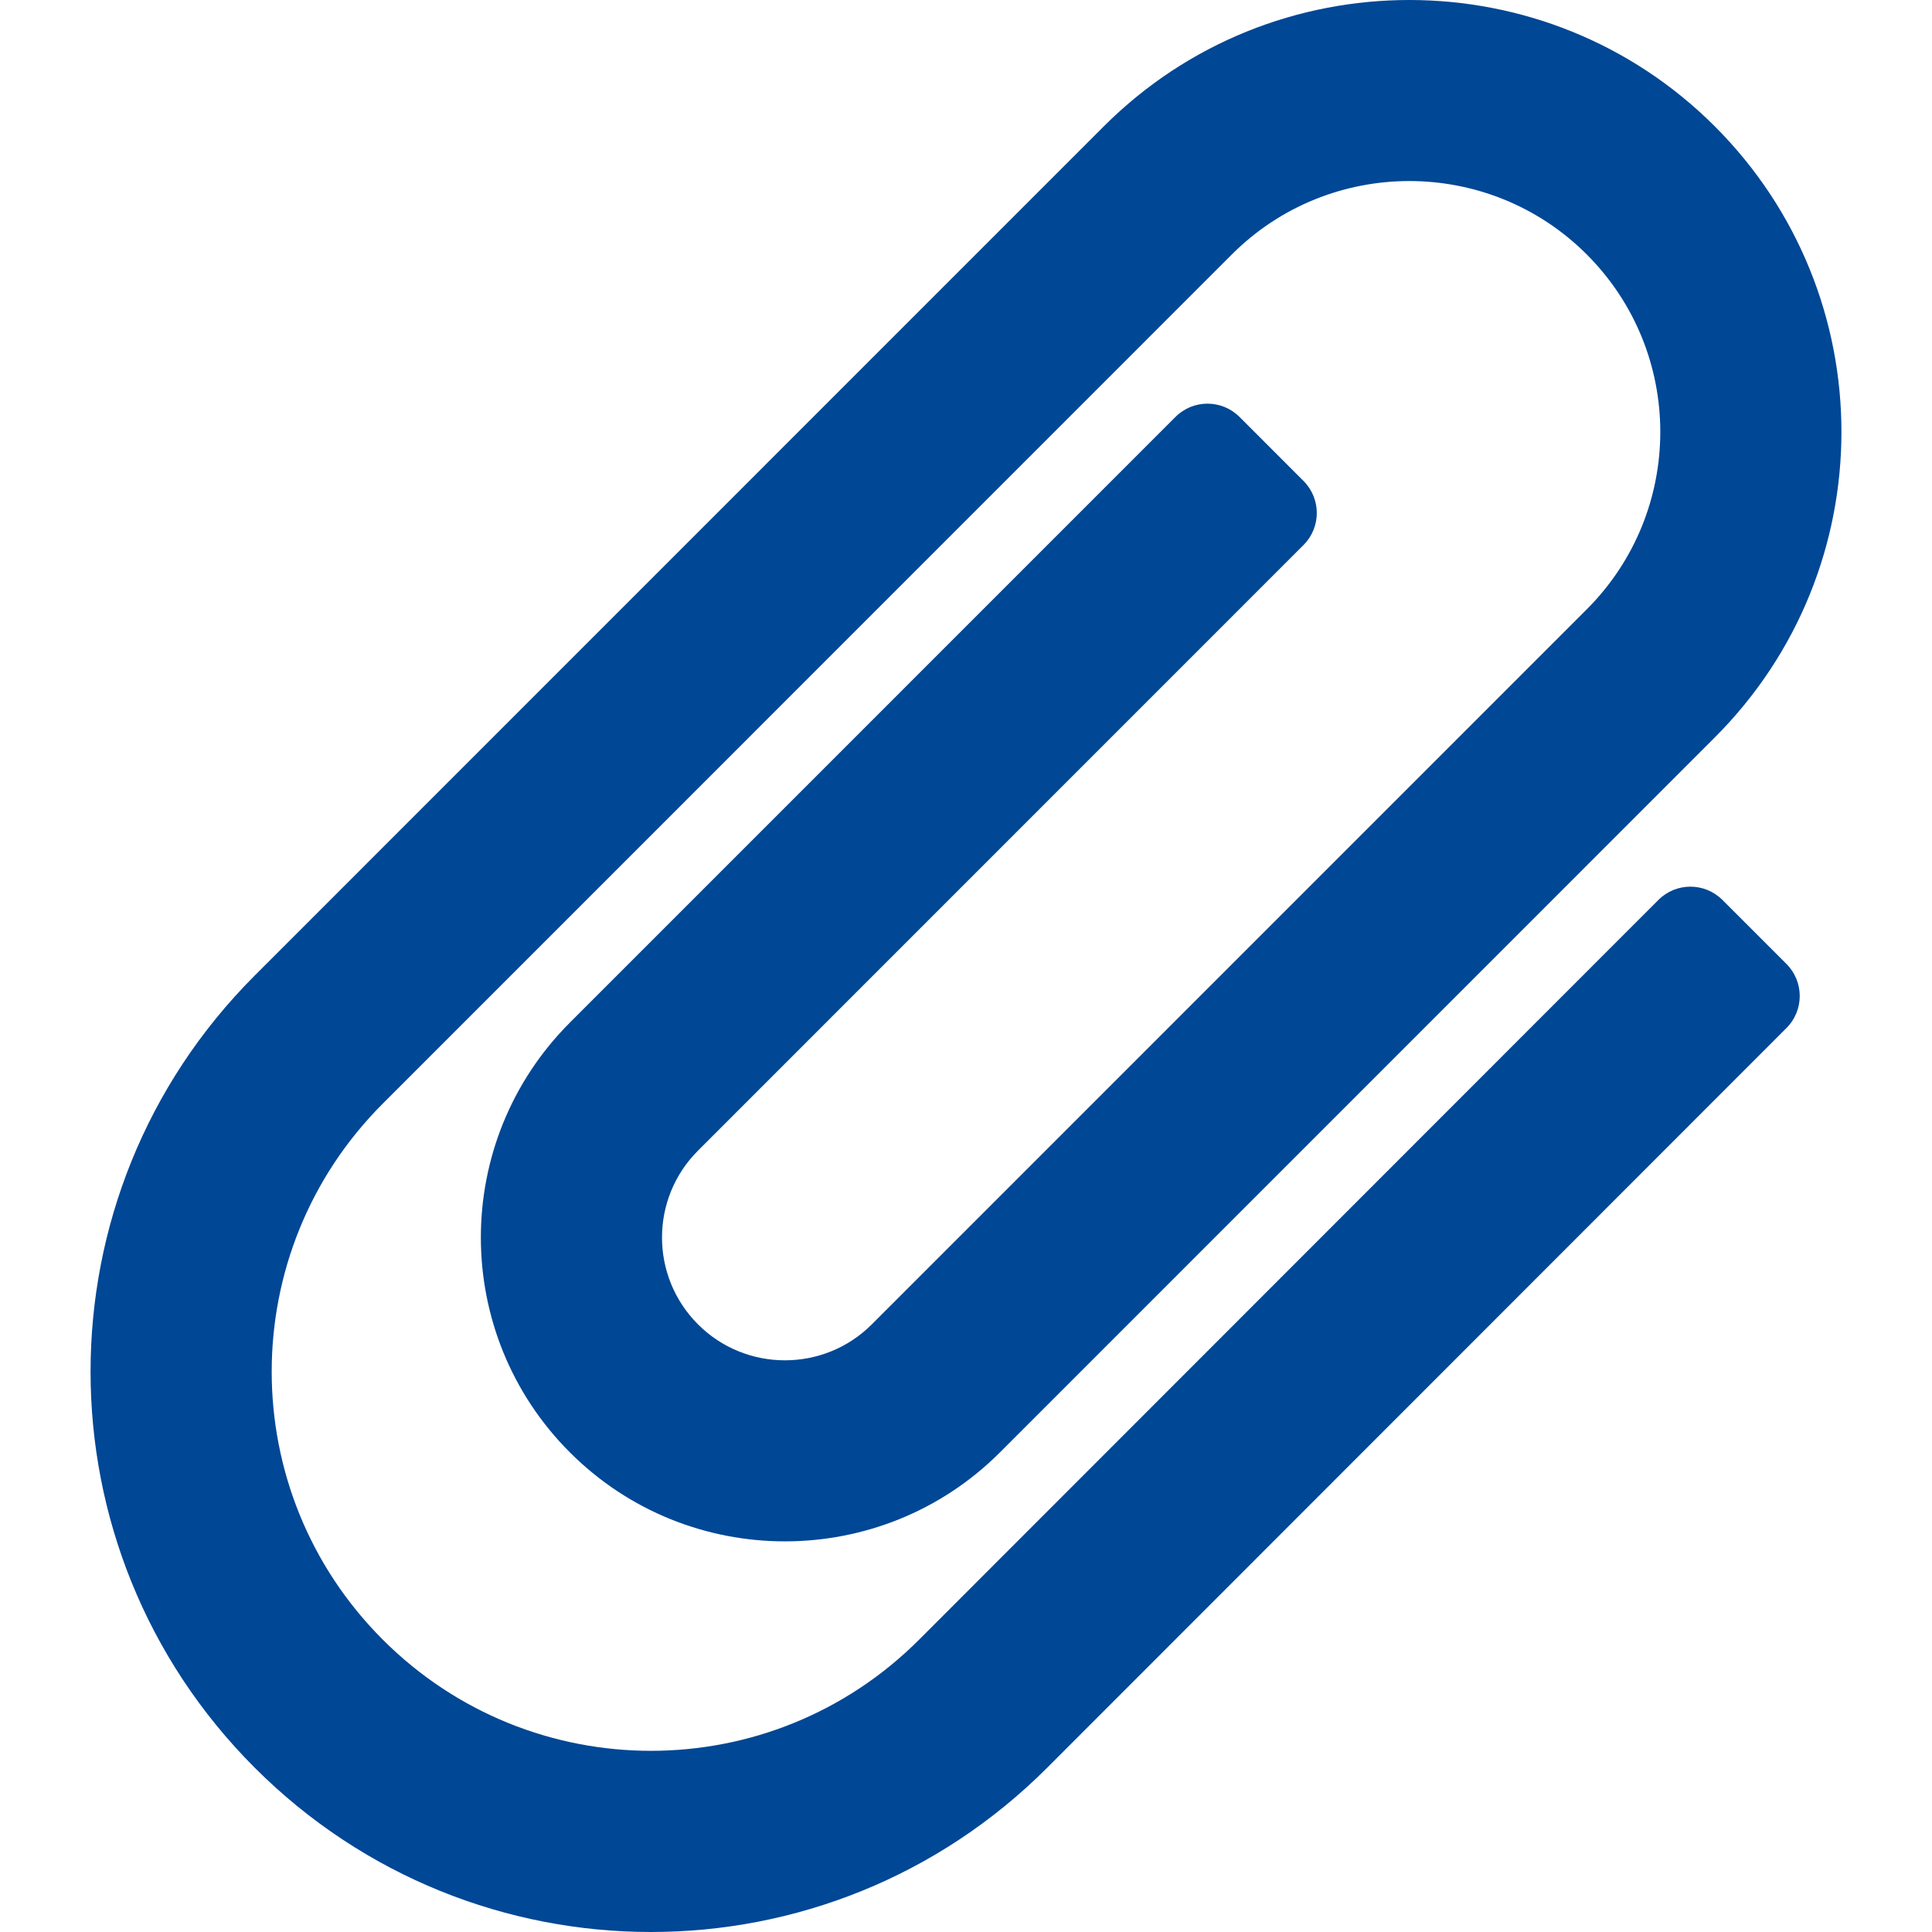
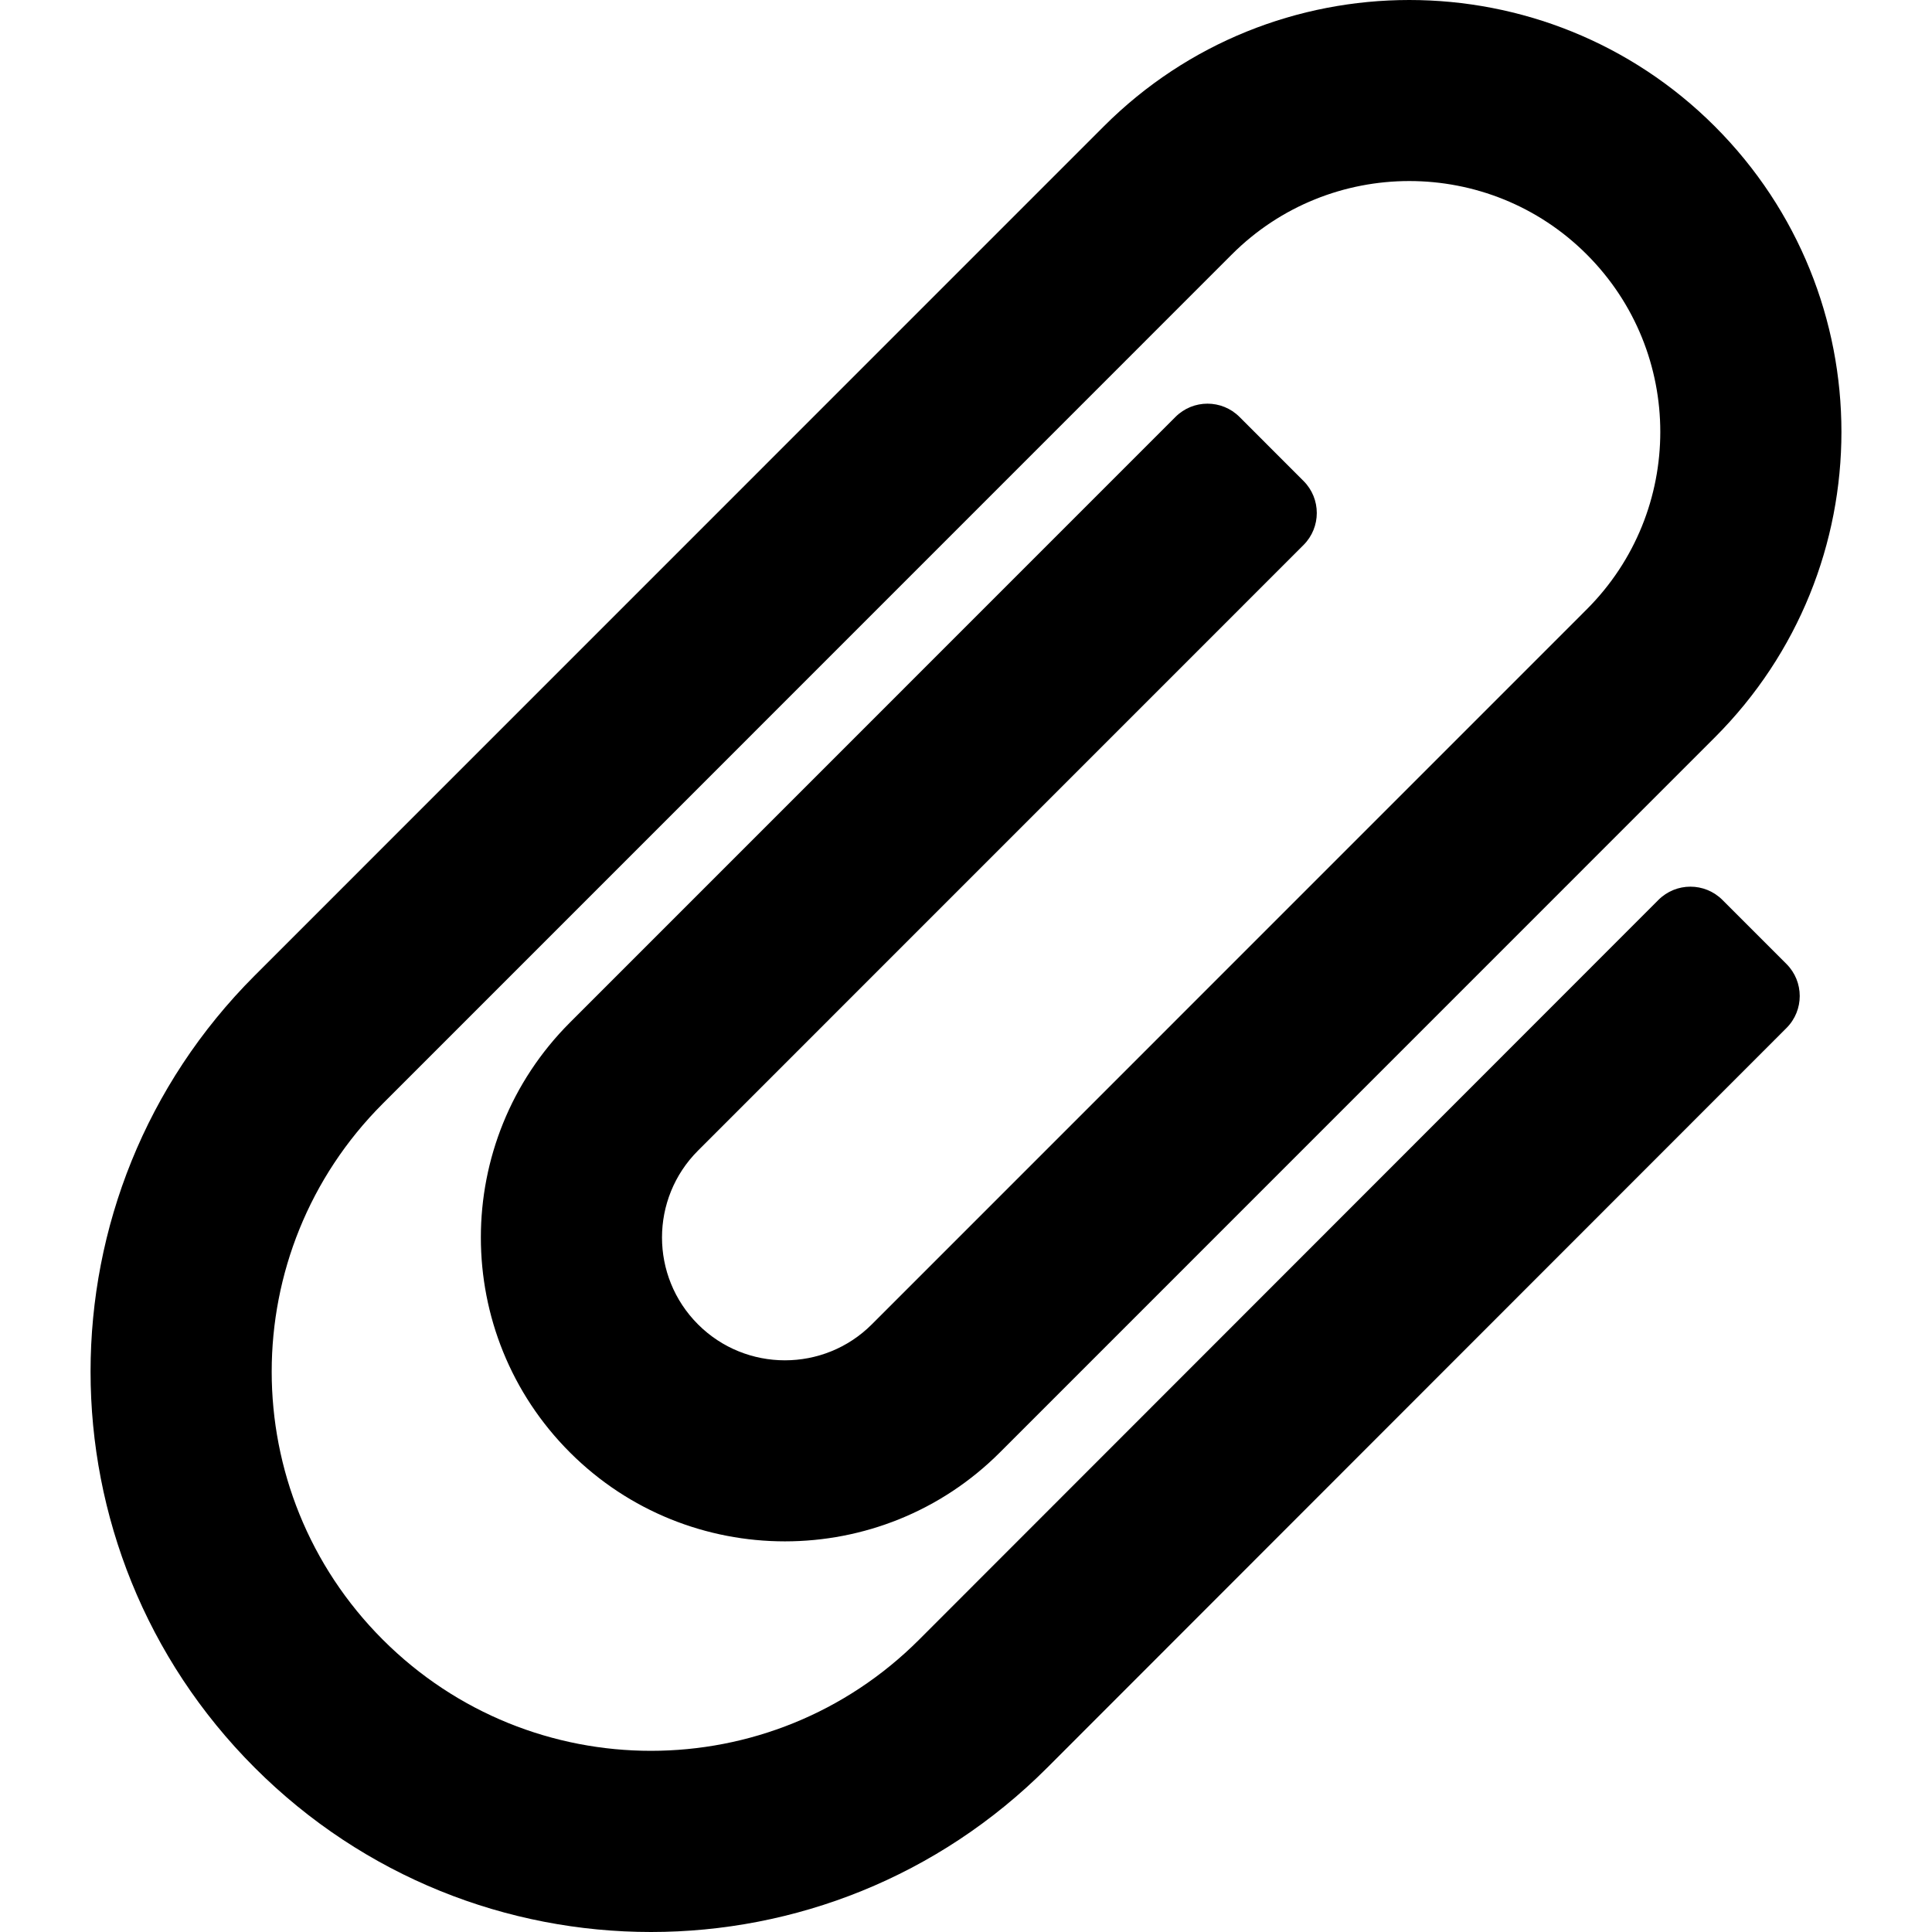
<svg xmlns="http://www.w3.org/2000/svg" viewBox="0 0 512 512">
-   <path d="M67.508 468.467c-58.005-58.013-58.016-151.92 0-209.943l225.011-225.04c44.643-44.645 117.279-44.645 161.92 0 44.743 44.749 44.753 117.186 0 161.944l-189.465 189.49c-31.41 31.413-82.518 31.412-113.926.001-31.479-31.482-31.49-82.453 0-113.944L311.51 110.491c4.687-4.687 12.286-4.687 16.972 0l16.967 16.971c4.685 4.686 4.685 12.283 0 16.969L184.983 304.917c-12.724 12.724-12.73 33.328 0 46.058 12.696 12.697 33.356 12.699 46.054-.001l189.465-189.489c25.987-25.989 25.994-68.06.001-94.056-25.931-25.934-68.119-25.932-94.049 0l-225.01 225.039c-39.249 39.252-39.258 102.795-.001 142.057 39.285 39.29 102.885 39.287 142.162-.028A739446.174 739446.174 0 0 1 439.497 238.49c4.686-4.687 12.282-4.684 16.969.004l16.967 16.971c4.685 4.686 4.689 12.279.004 16.965a755654.128 755654.128 0 0 0-195.881 195.996c-58.034 58.092-152.004 58.093-210.048.041z" fill="#004795" />
+   <path d="M67.508 468.467c-58.005-58.013-58.016-151.92 0-209.943l225.011-225.04c44.643-44.645 117.279-44.645 161.92 0 44.743 44.749 44.753 117.186 0 161.944l-189.465 189.49c-31.41 31.413-82.518 31.412-113.926.001-31.479-31.482-31.49-82.453 0-113.944L311.51 110.491c4.687-4.687 12.286-4.687 16.972 0l16.967 16.971c4.685 4.686 4.685 12.283 0 16.969L184.983 304.917c-12.724 12.724-12.73 33.328 0 46.058 12.696 12.697 33.356 12.699 46.054-.001l189.465-189.489c25.987-25.989 25.994-68.06.001-94.056-25.931-25.934-68.119-25.932-94.049 0l-225.01 225.039c-39.249 39.252-39.258 102.795-.001 142.057 39.285 39.29 102.885 39.287 142.162-.028A739446.174 739446.174 0 0 1 439.497 238.49c4.686-4.687 12.282-4.684 16.969.004l16.967 16.971c4.685 4.686 4.689 12.279.004 16.965a755654.128 755654.128 0 0 0-195.881 195.996c-58.034 58.092-152.004 58.093-210.048.041z" fill="#000" />
</svg>
